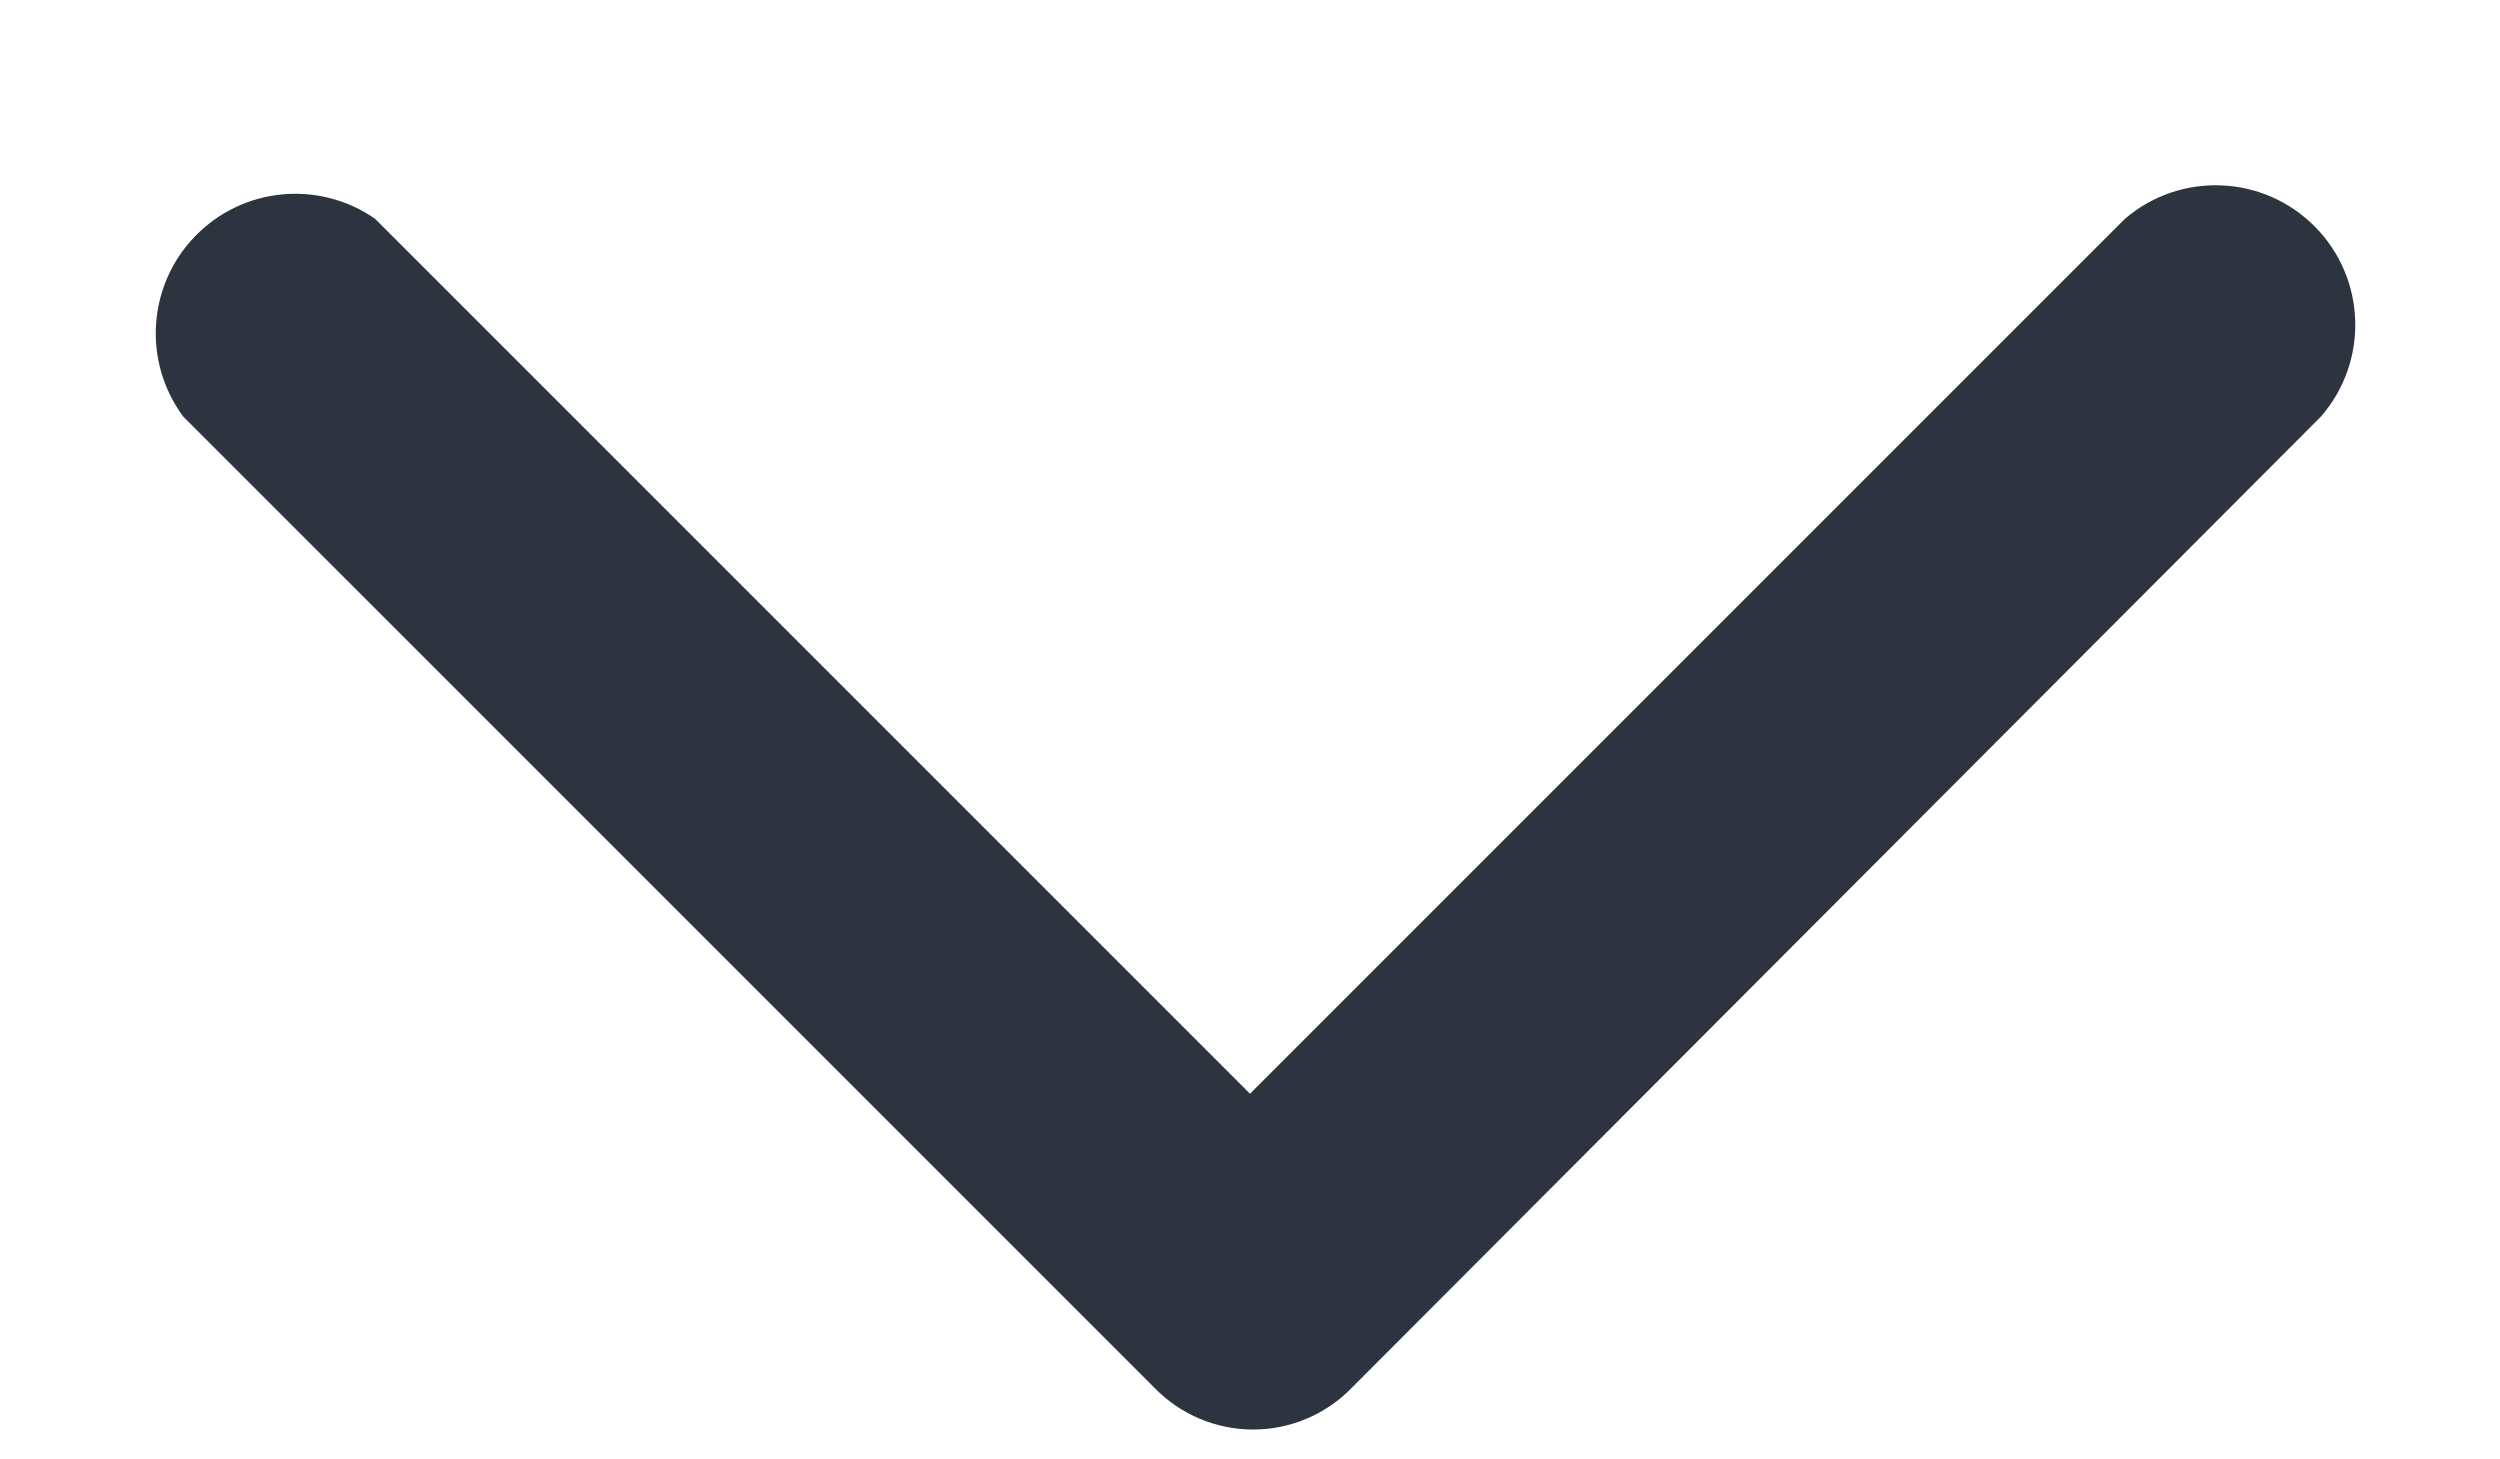
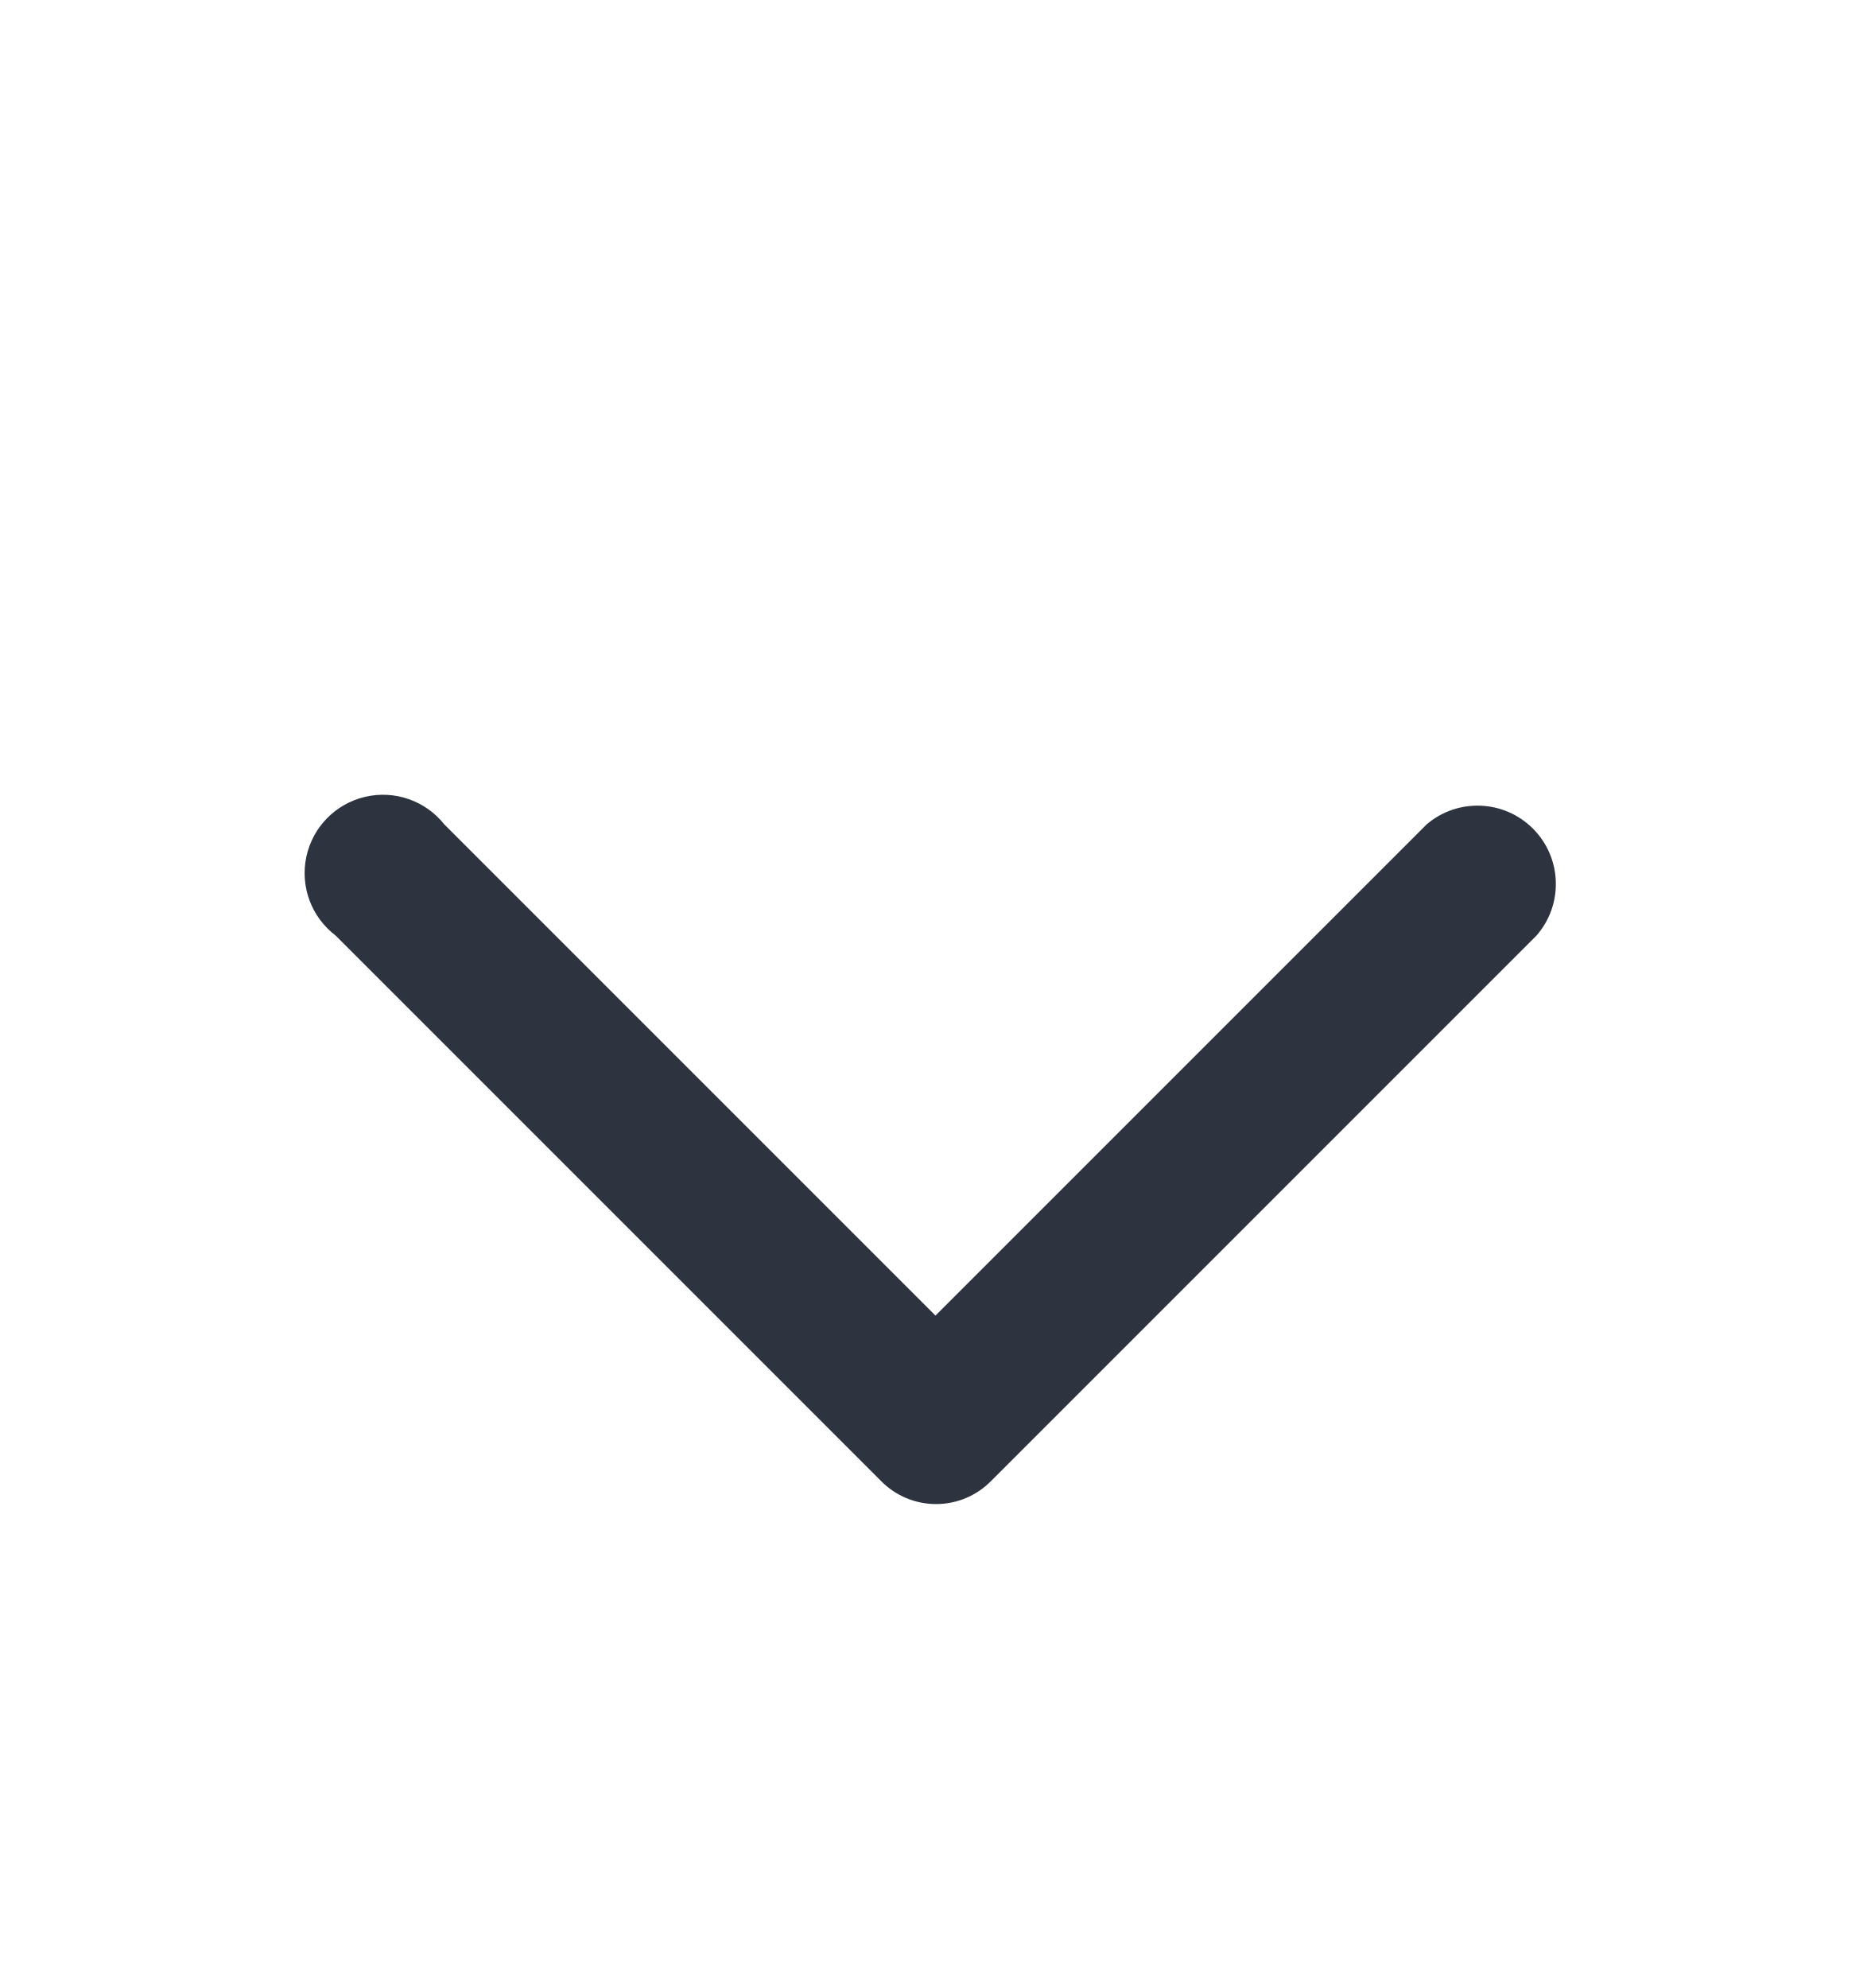
- <svg xmlns="http://www.w3.org/2000/svg" width="12" height="7" viewBox="0 0 12 7" fill="none">
-   <path fill-rule="evenodd" clip-rule="evenodd" d="M1.8 1.05A.67.67 0 0 0 .88 2l4.66 4.66a.66.66 0 0 0 .95 0L11.14 2a.67.67 0 0 0-.94-.95L6 5.25l-4.2-4.2Z" fill="#2D3440" />
+ <svg xmlns="http://www.w3.org/2000/svg" width="16" height="17" viewBox="0 0 16 17" fill="none">
+   <path fill-rule="evenodd" clip-rule="evenodd" d="M3.8 7.05a.67.67 0 1 0-.93.95l4.66 4.66a.66.66 0 0 0 .95 0L13.14 8a.67.67 0 0 0-.94-.95L8 11.25l-4.2-4.2Z" fill="#2D3440" />
</svg>
